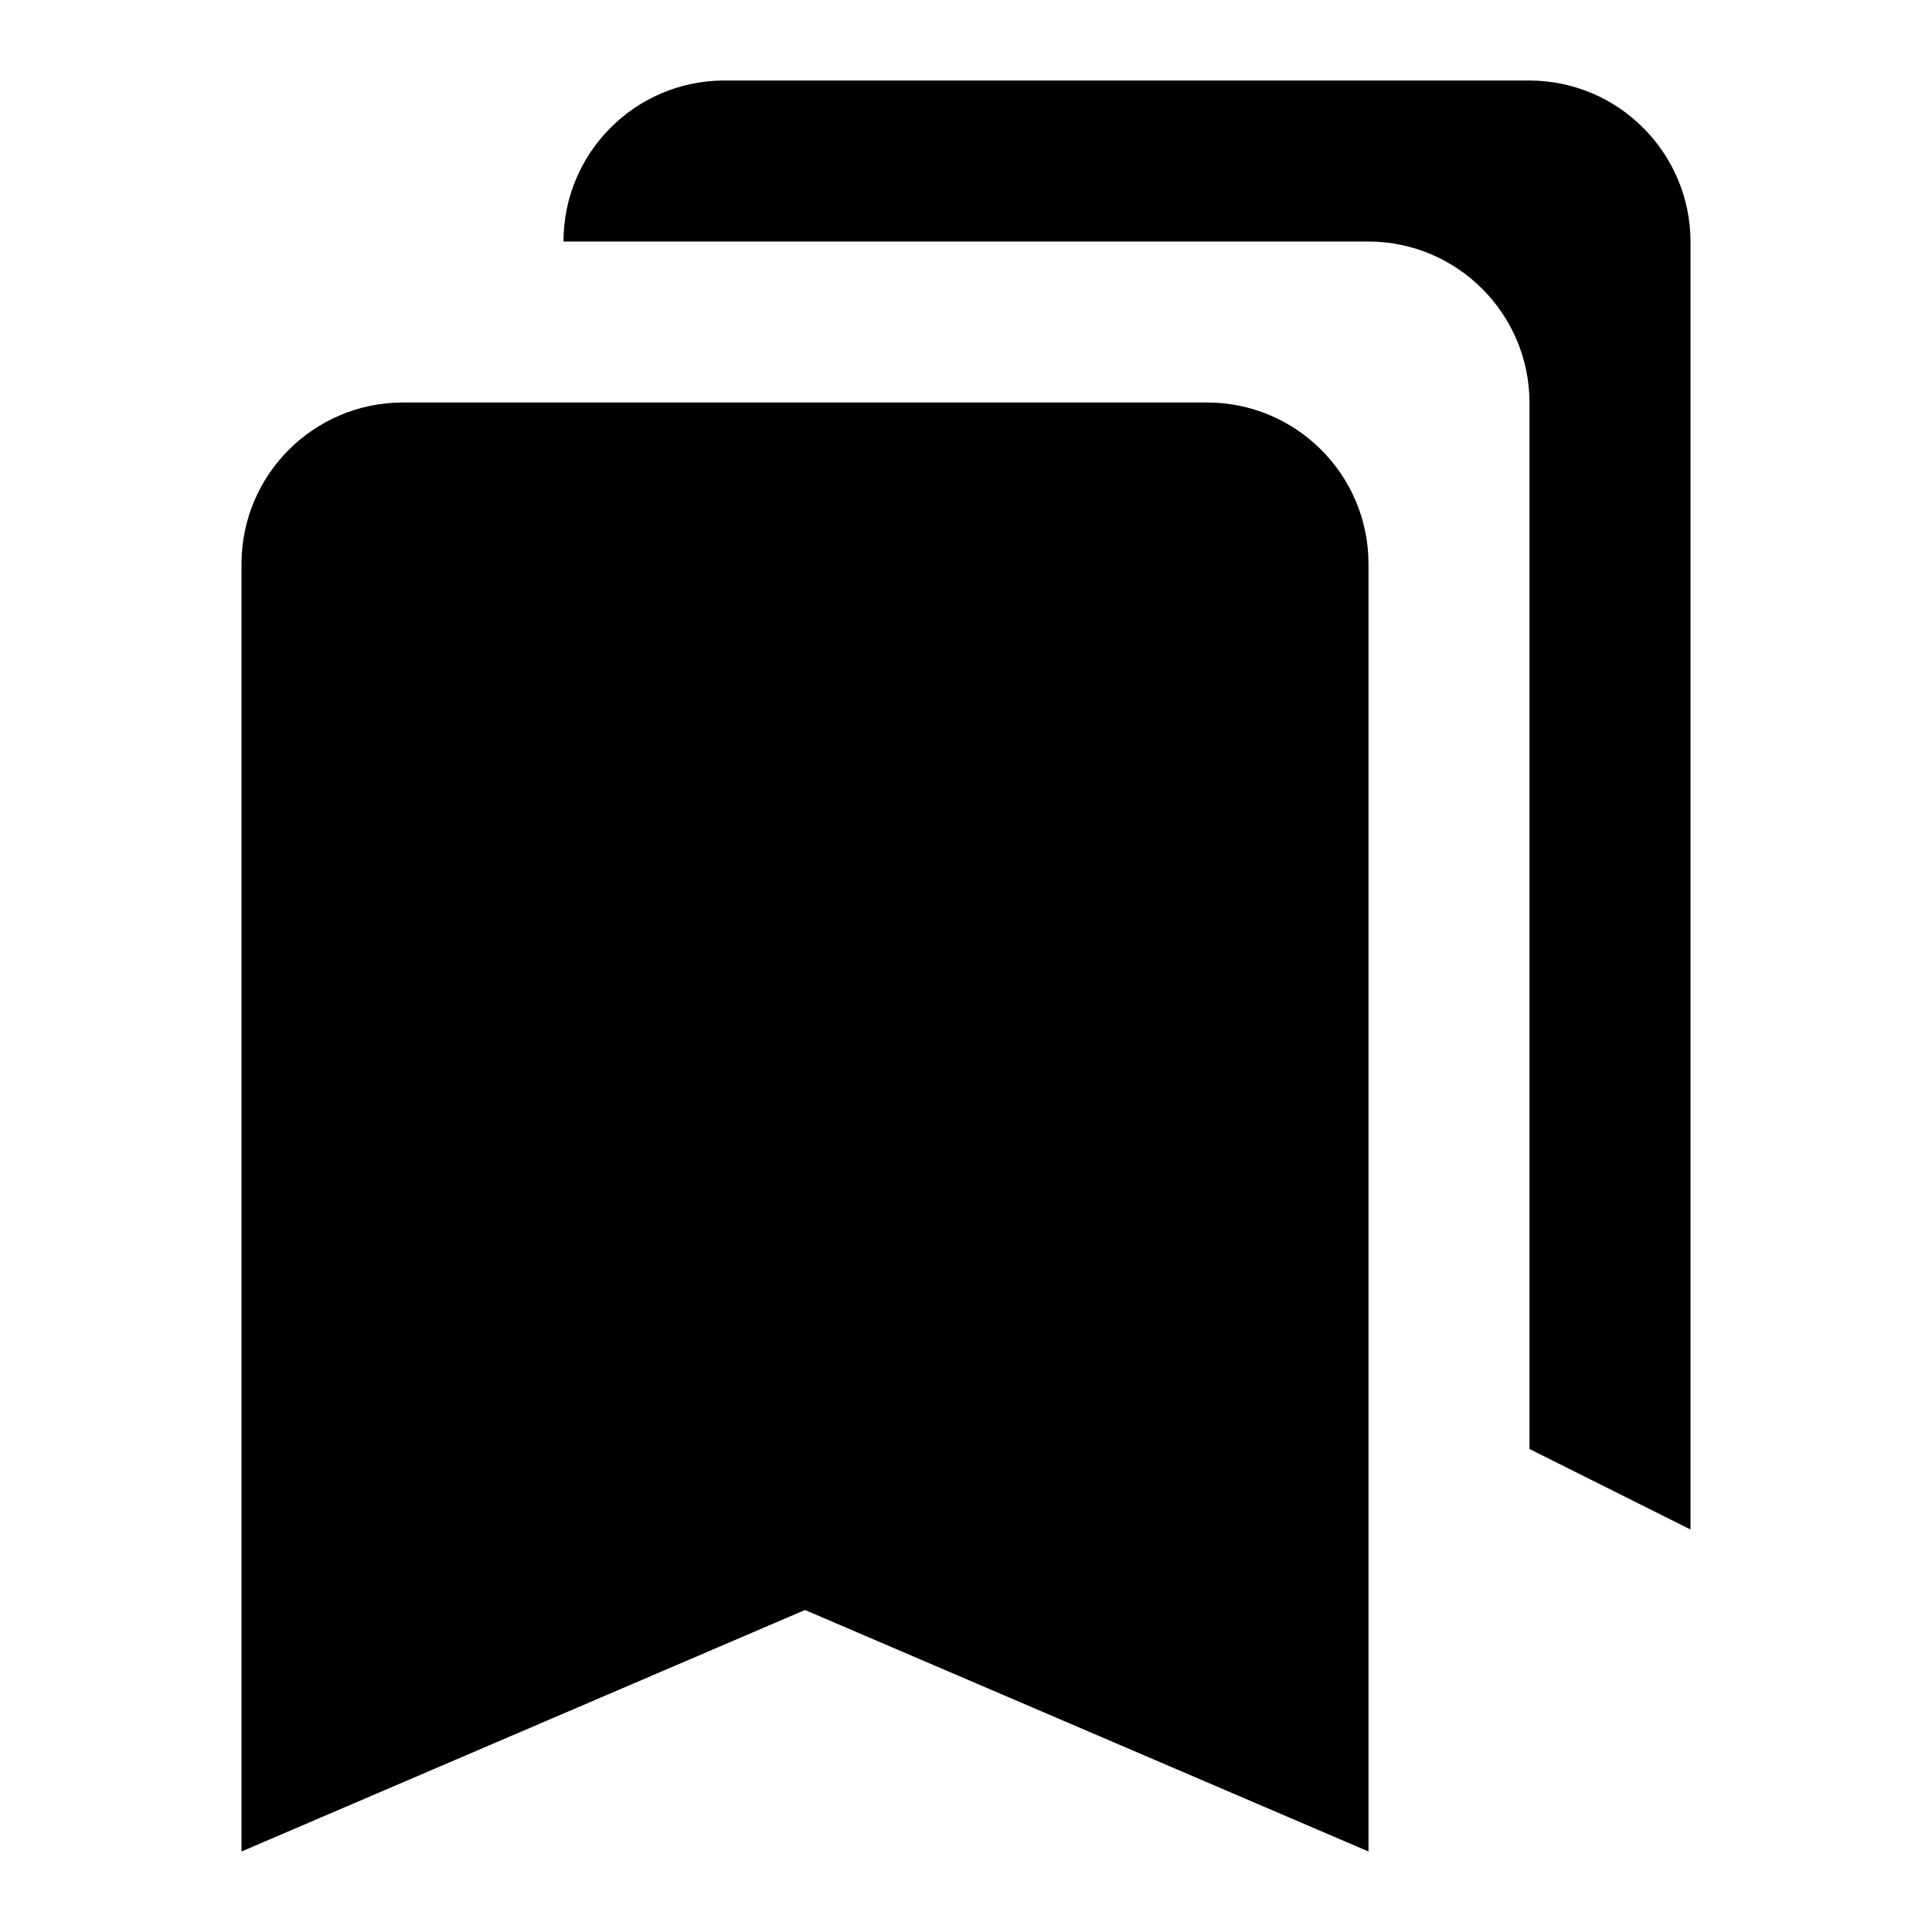
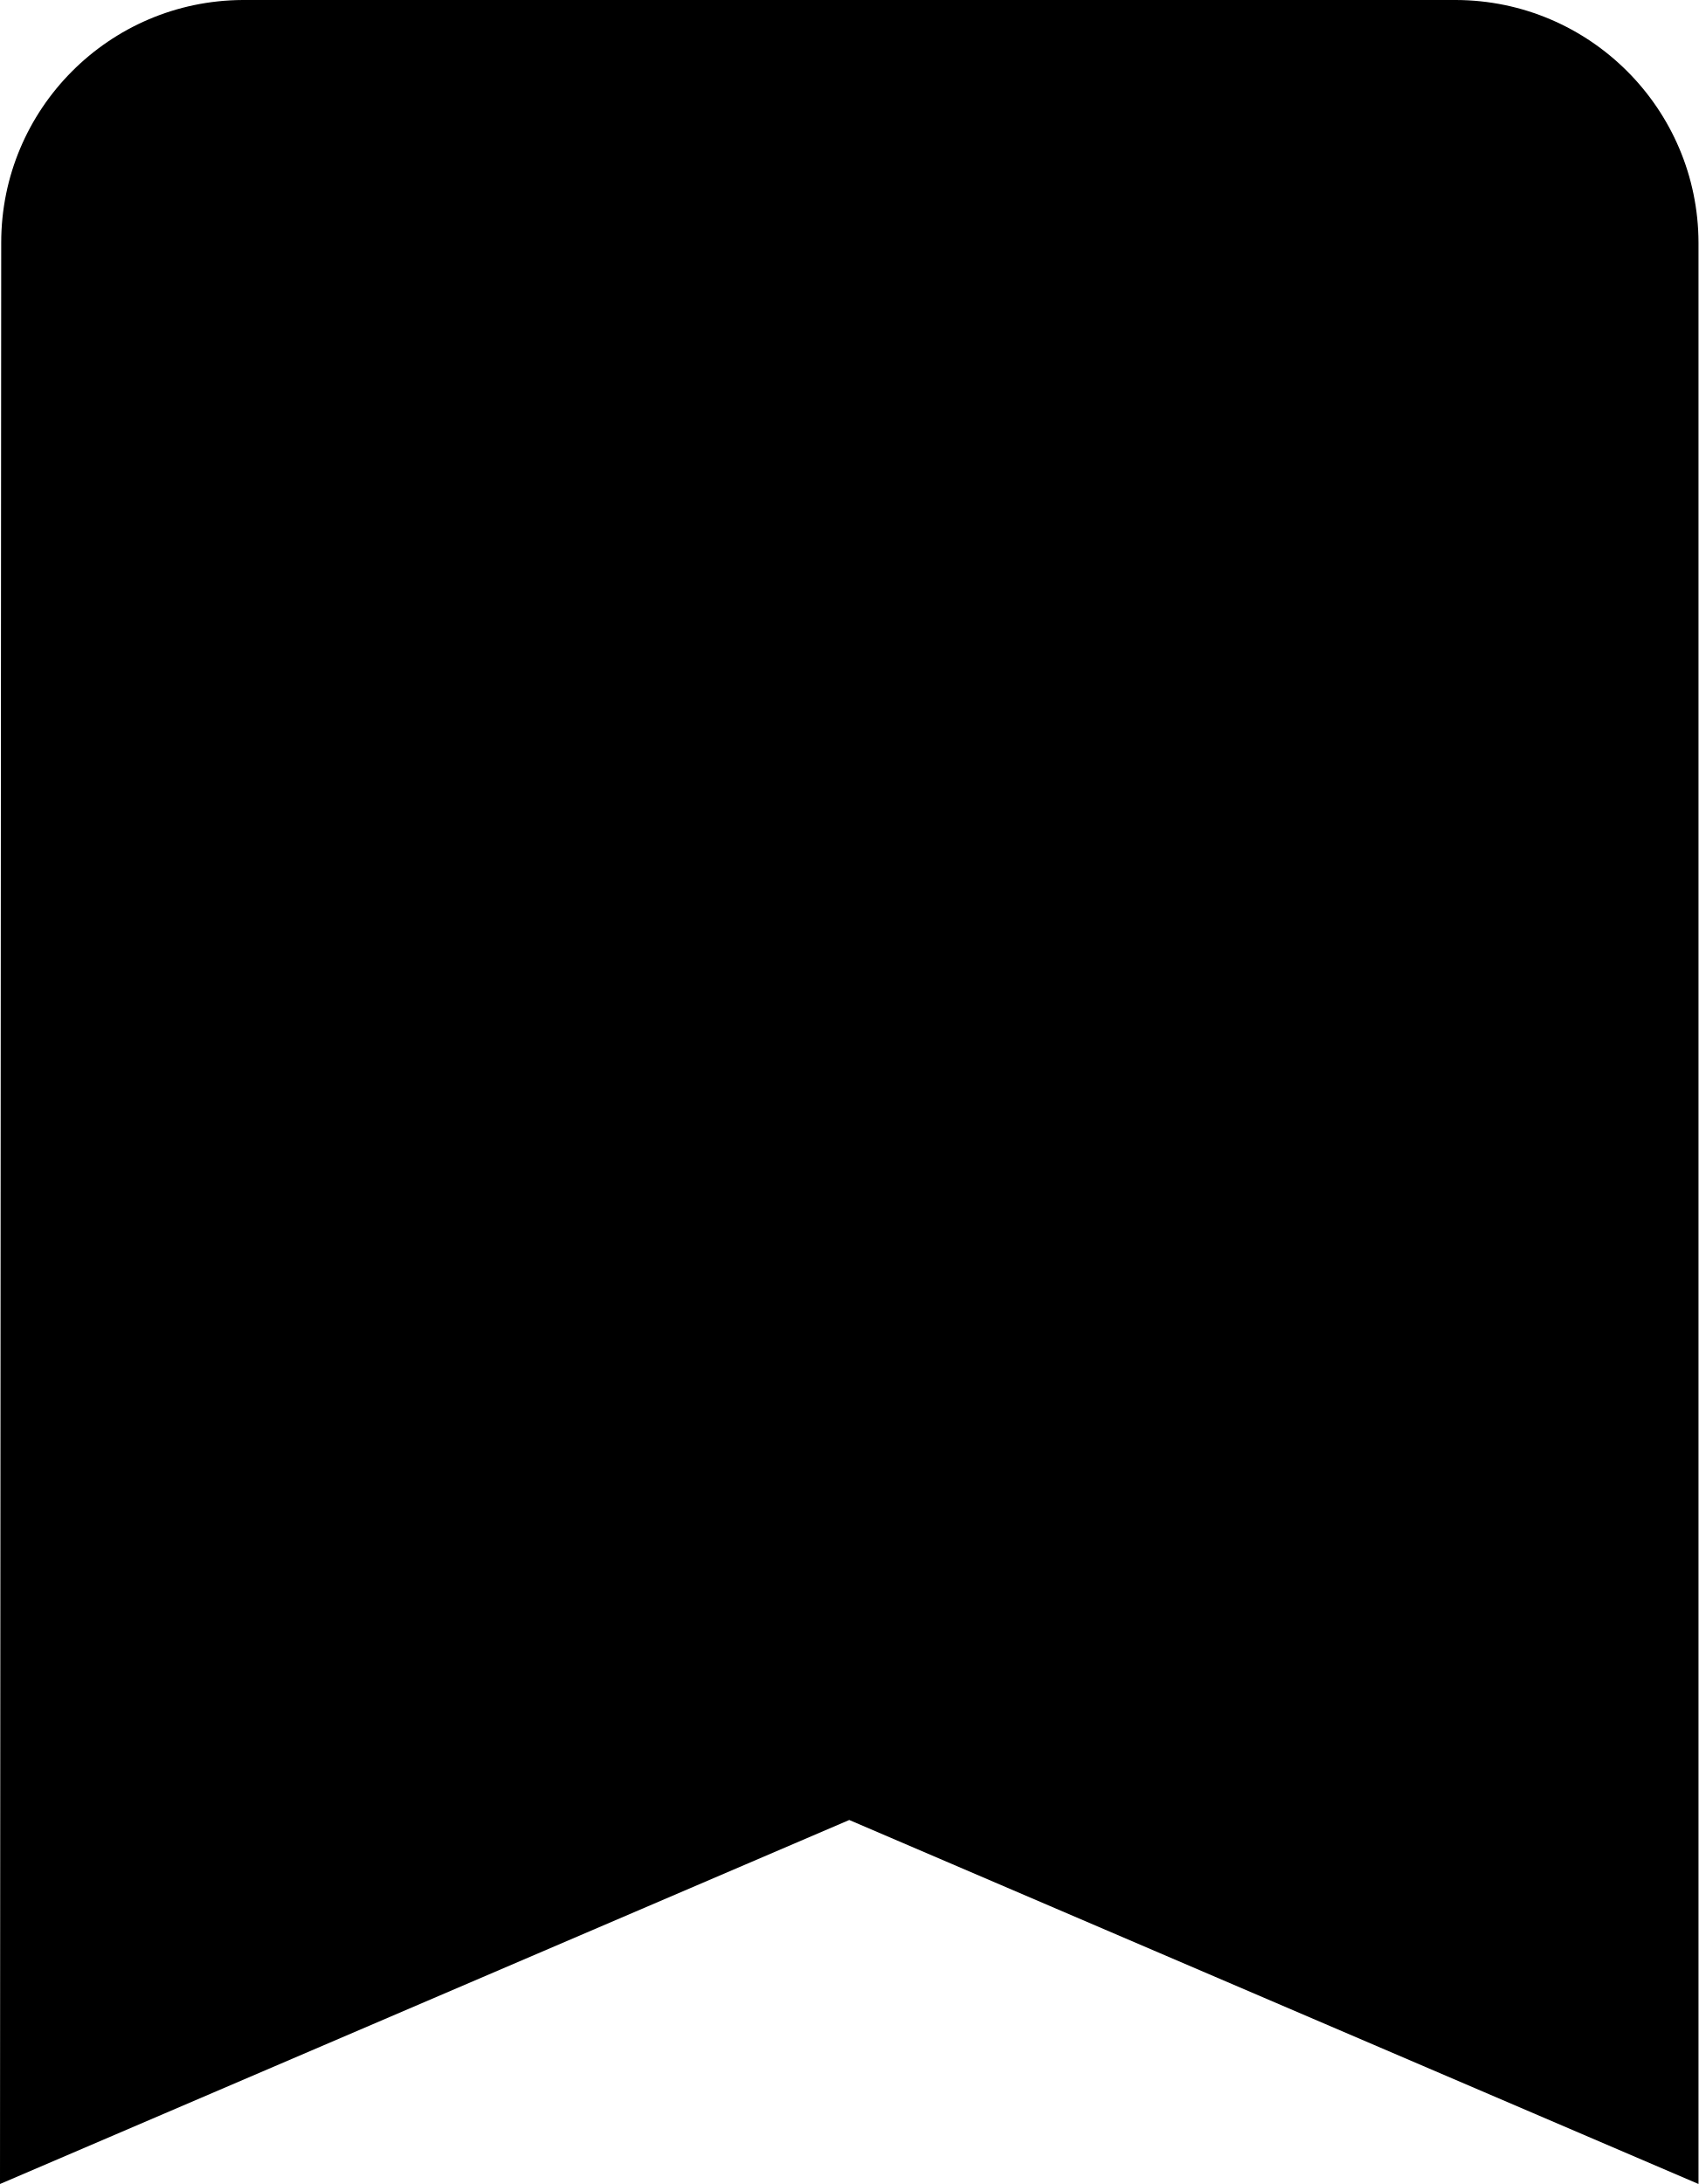
- <svg xmlns="http://www.w3.org/2000/svg" id="saveOn" width="24" height="24" viewBox="0 0 24 24">
-   <path id="패스_20" data-name="패스 20" d="M0,0H24V24H0Z" fill="none" />
-   <path id="패스_21" data-name="패스 21" d="M19,18l2,1V3a2.006,2.006,0,0,0-2-2H8.99A2,2,0,0,0,7,3H17a2.006,2.006,0,0,1,2,2ZM15,5H5A2.006,2.006,0,0,0,3,7V23l7-3,7,3V7A2.006,2.006,0,0,0,15,5Z" />
+ <svg xmlns="http://www.w3.org/2000/svg" id="saveOn" width="14" height="18" viewBox="0 0 14 18">
+   <path id="패스_23" data-name="패스 23" d="M17,3H7A2,2,0,0,0,5.01,5L5,21l7-3,7,3V5A2.006,2.006,0,0,0,17,3Z" transform="translate(-5 -3)" />
</svg>
